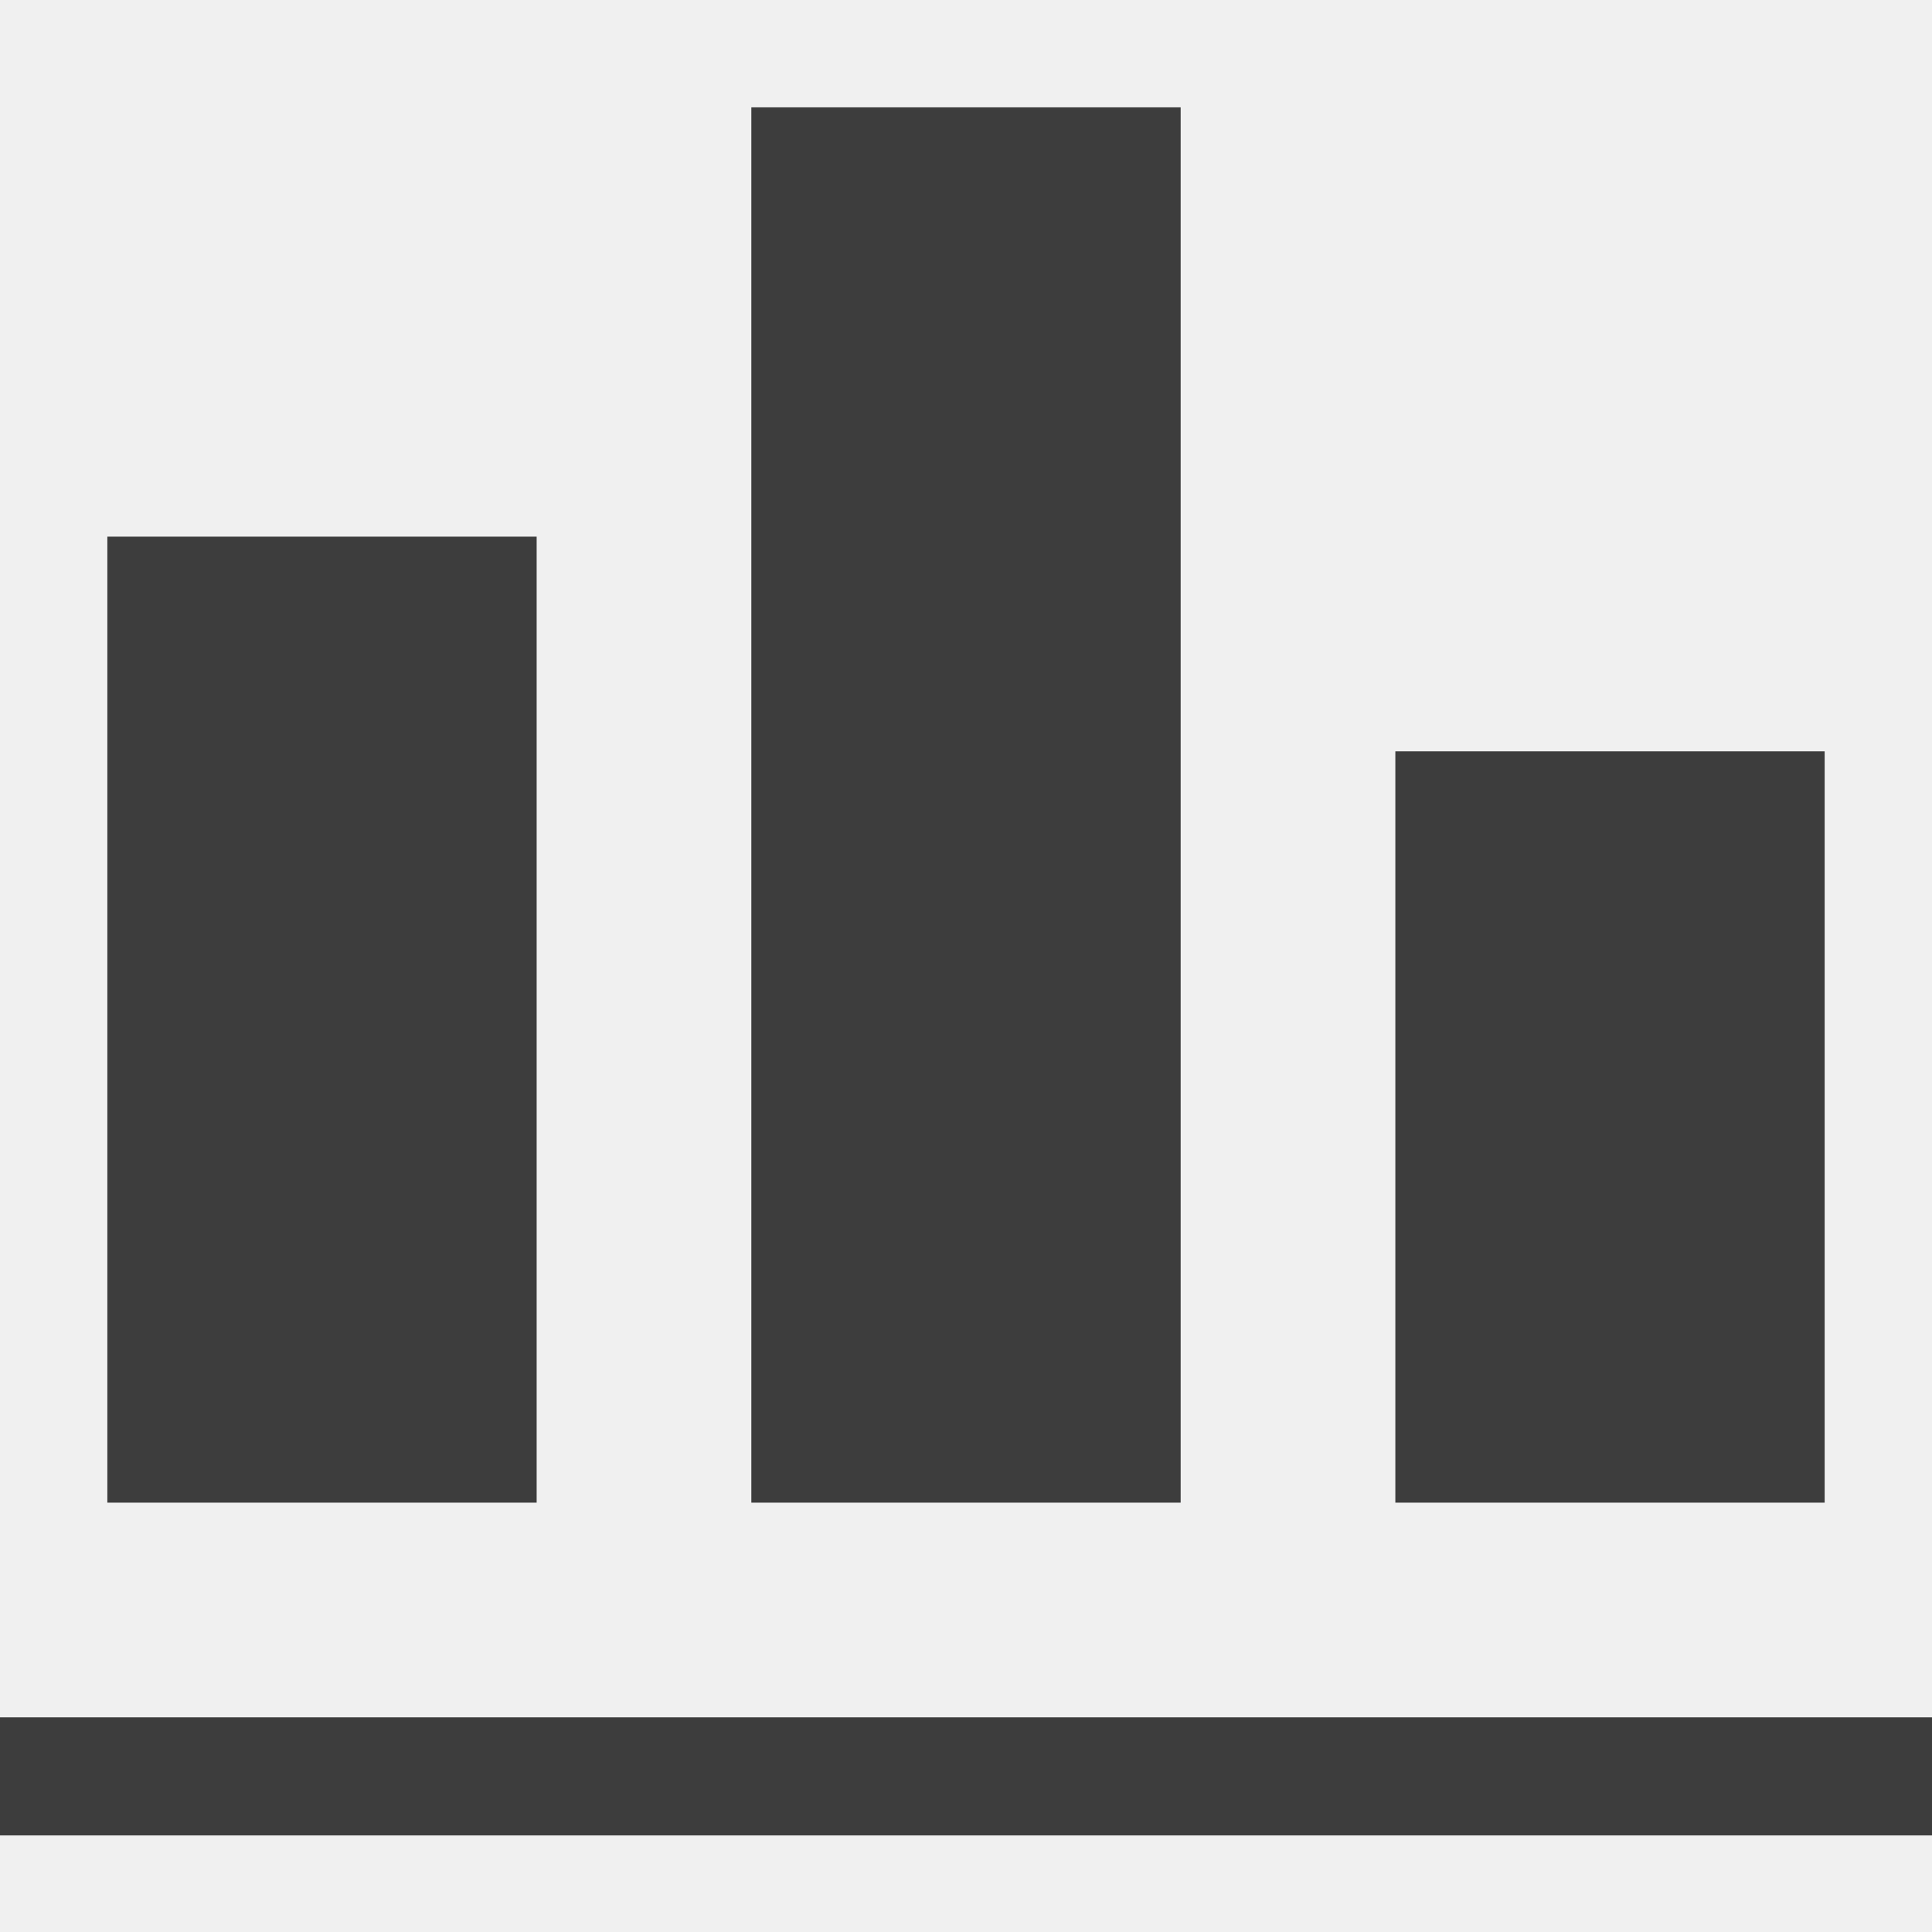
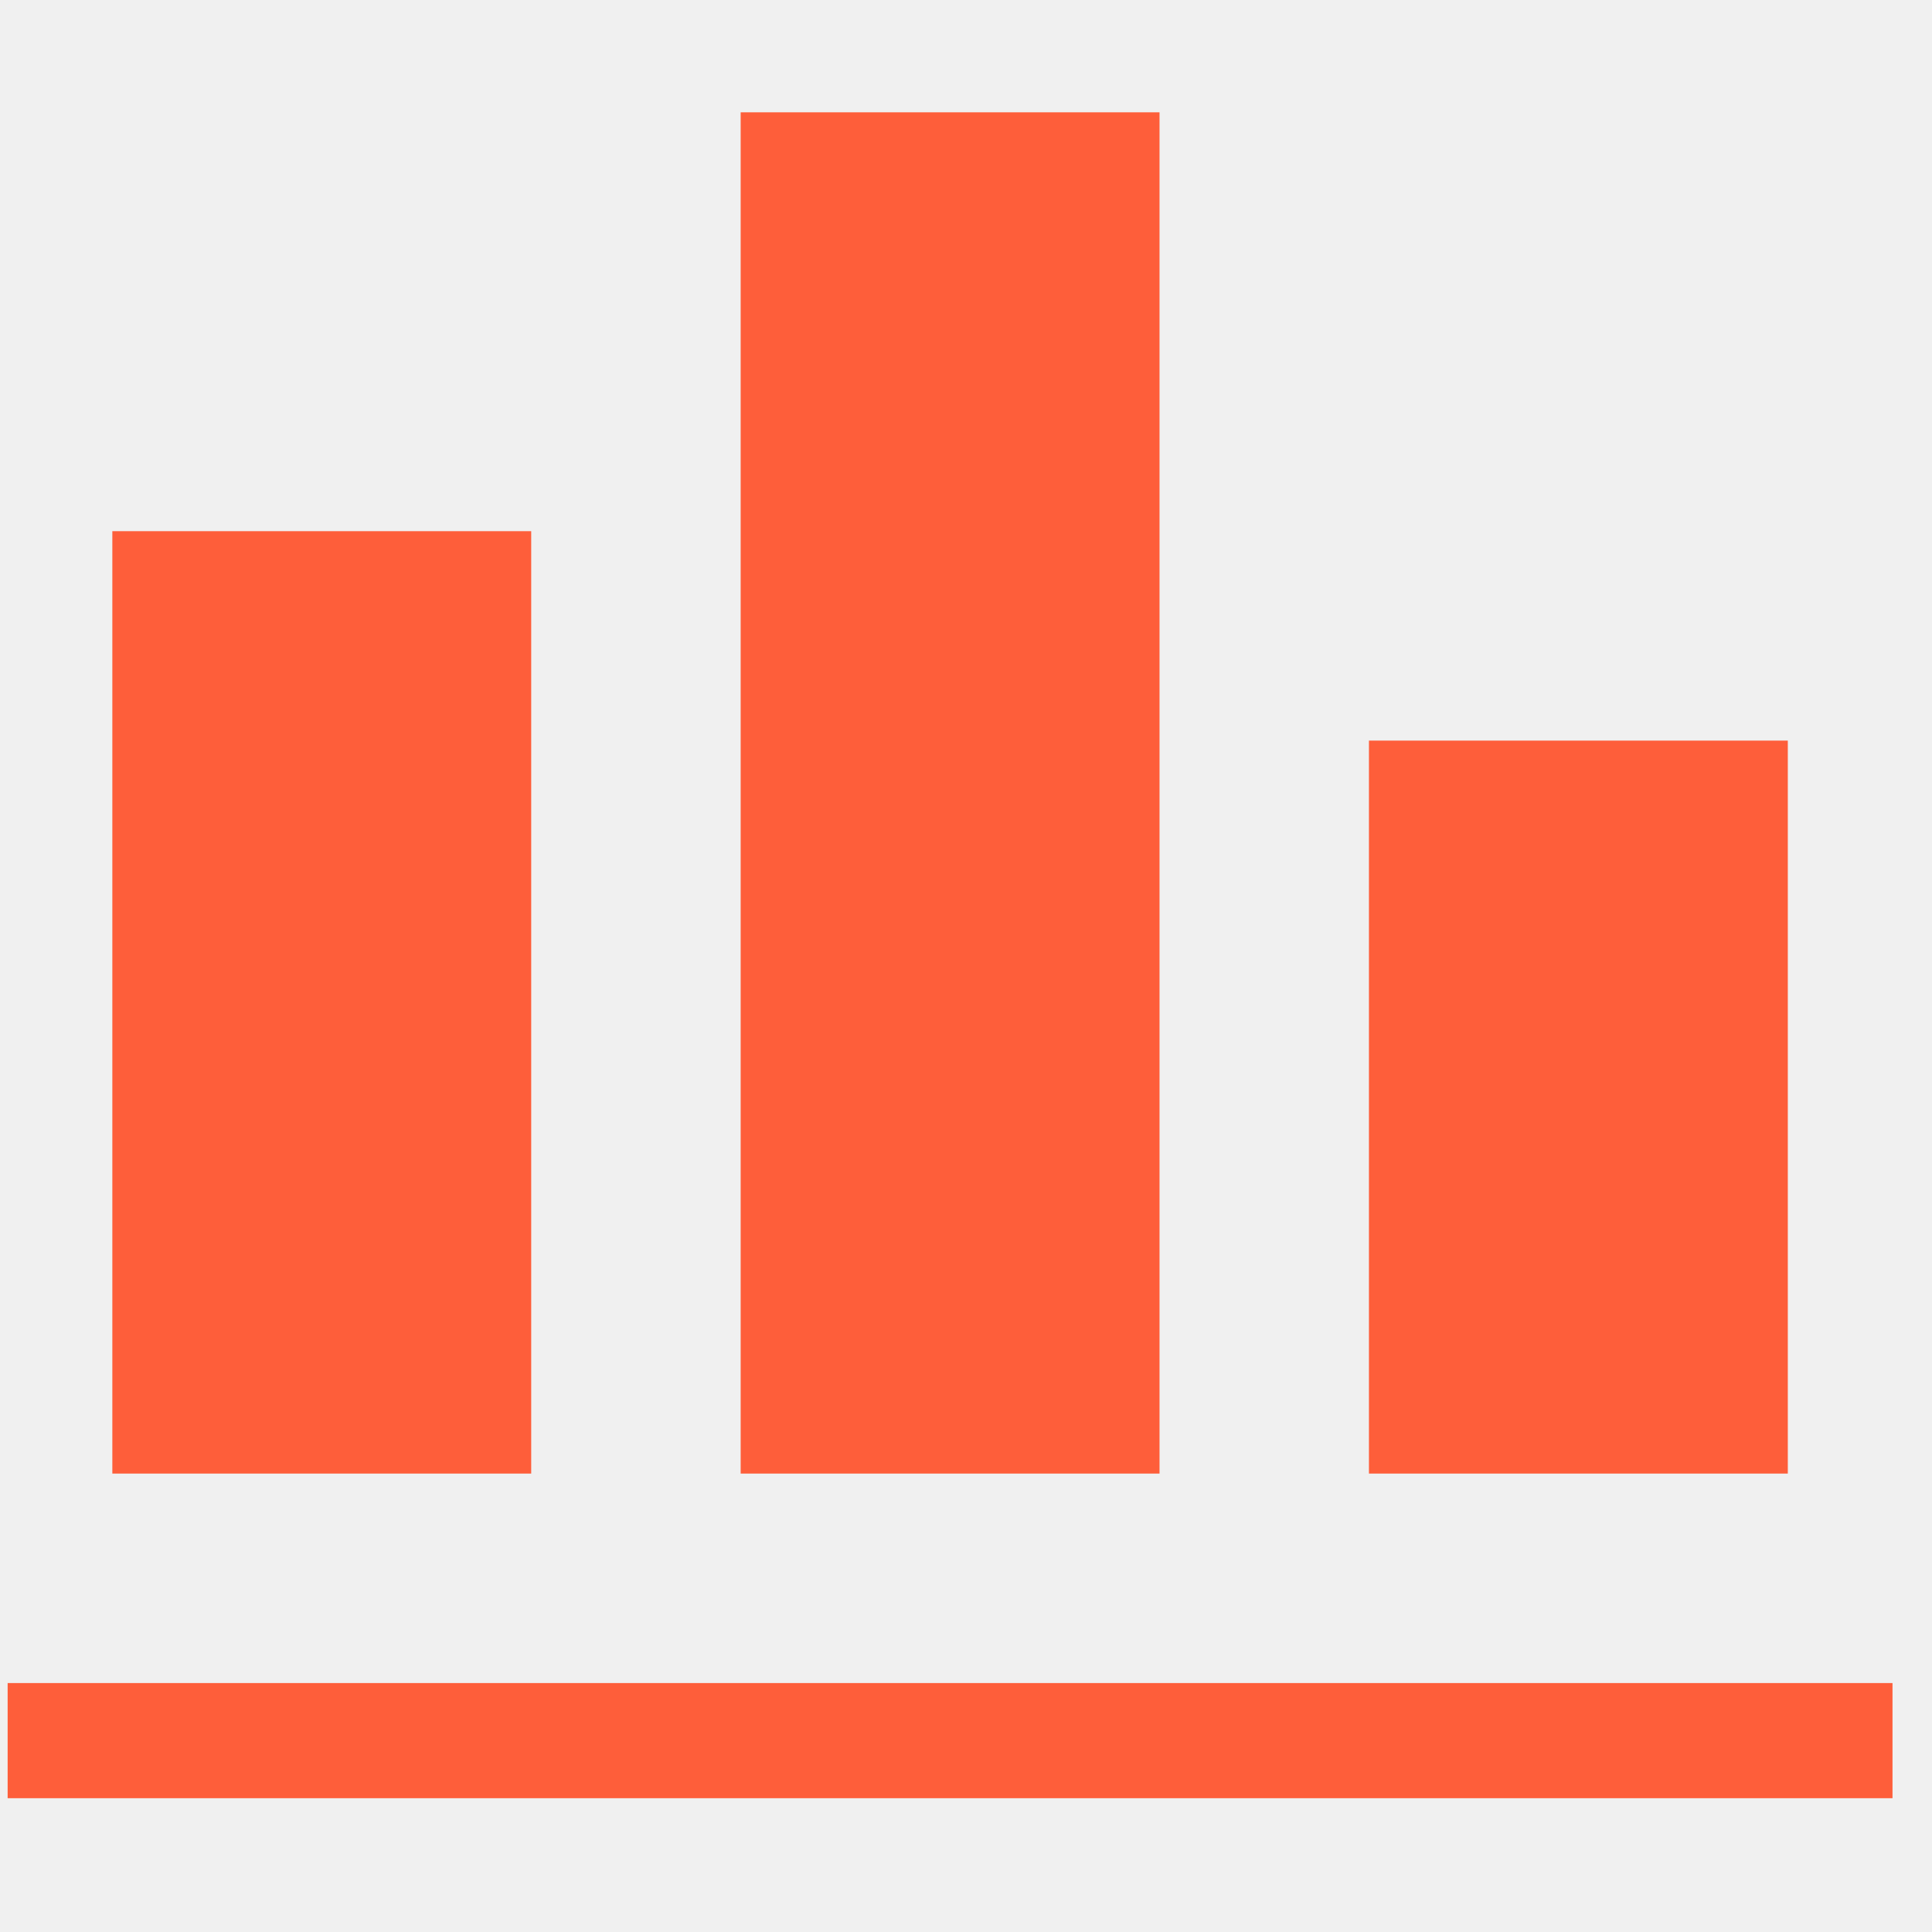
- <svg xmlns="http://www.w3.org/2000/svg" width="48" height="48" viewBox="0 0 48 48" fill="none">
-   <g clip-path="url(#clip0_814_343)">
-     <path d="M18.667 2.667H29.333V37.333H18.667V2.667ZM13.333 13.333H2.667V37.333H13.333V13.333ZM48 42.667H0V45.6H48V42.667ZM45.333 18.667H34.667V37.333H45.333V18.667Z" fill="#111111" fill-opacity="0.8" />
+ <svg xmlns="http://www.w3.org/2000/svg" width="41" height="41" viewBox="0 0 41 41" fill="none">
+   <g clip-path="url(#clip0_1010_143)">
+     <path d="M15.718 2.383H24.607V31.272H15.718V2.383ZM11.273 11.272H2.384V31.272H11.273V11.272ZM40.162 35.717H0.162V38.161H40.162V35.717ZM37.94 15.717H29.051V31.272H37.94V15.717Z" fill="#FE5E3A" />
  </g>
  <defs>
-     <clipPath id="clip0_814_343">
-       <rect width="48" height="48" fill="white" />
+     <clipPath id="clip0_1010_143">
+       <rect width="40" height="40" fill="white" transform="translate(0.162109 0.161133)" />
    </clipPath>
  </defs>
</svg>
